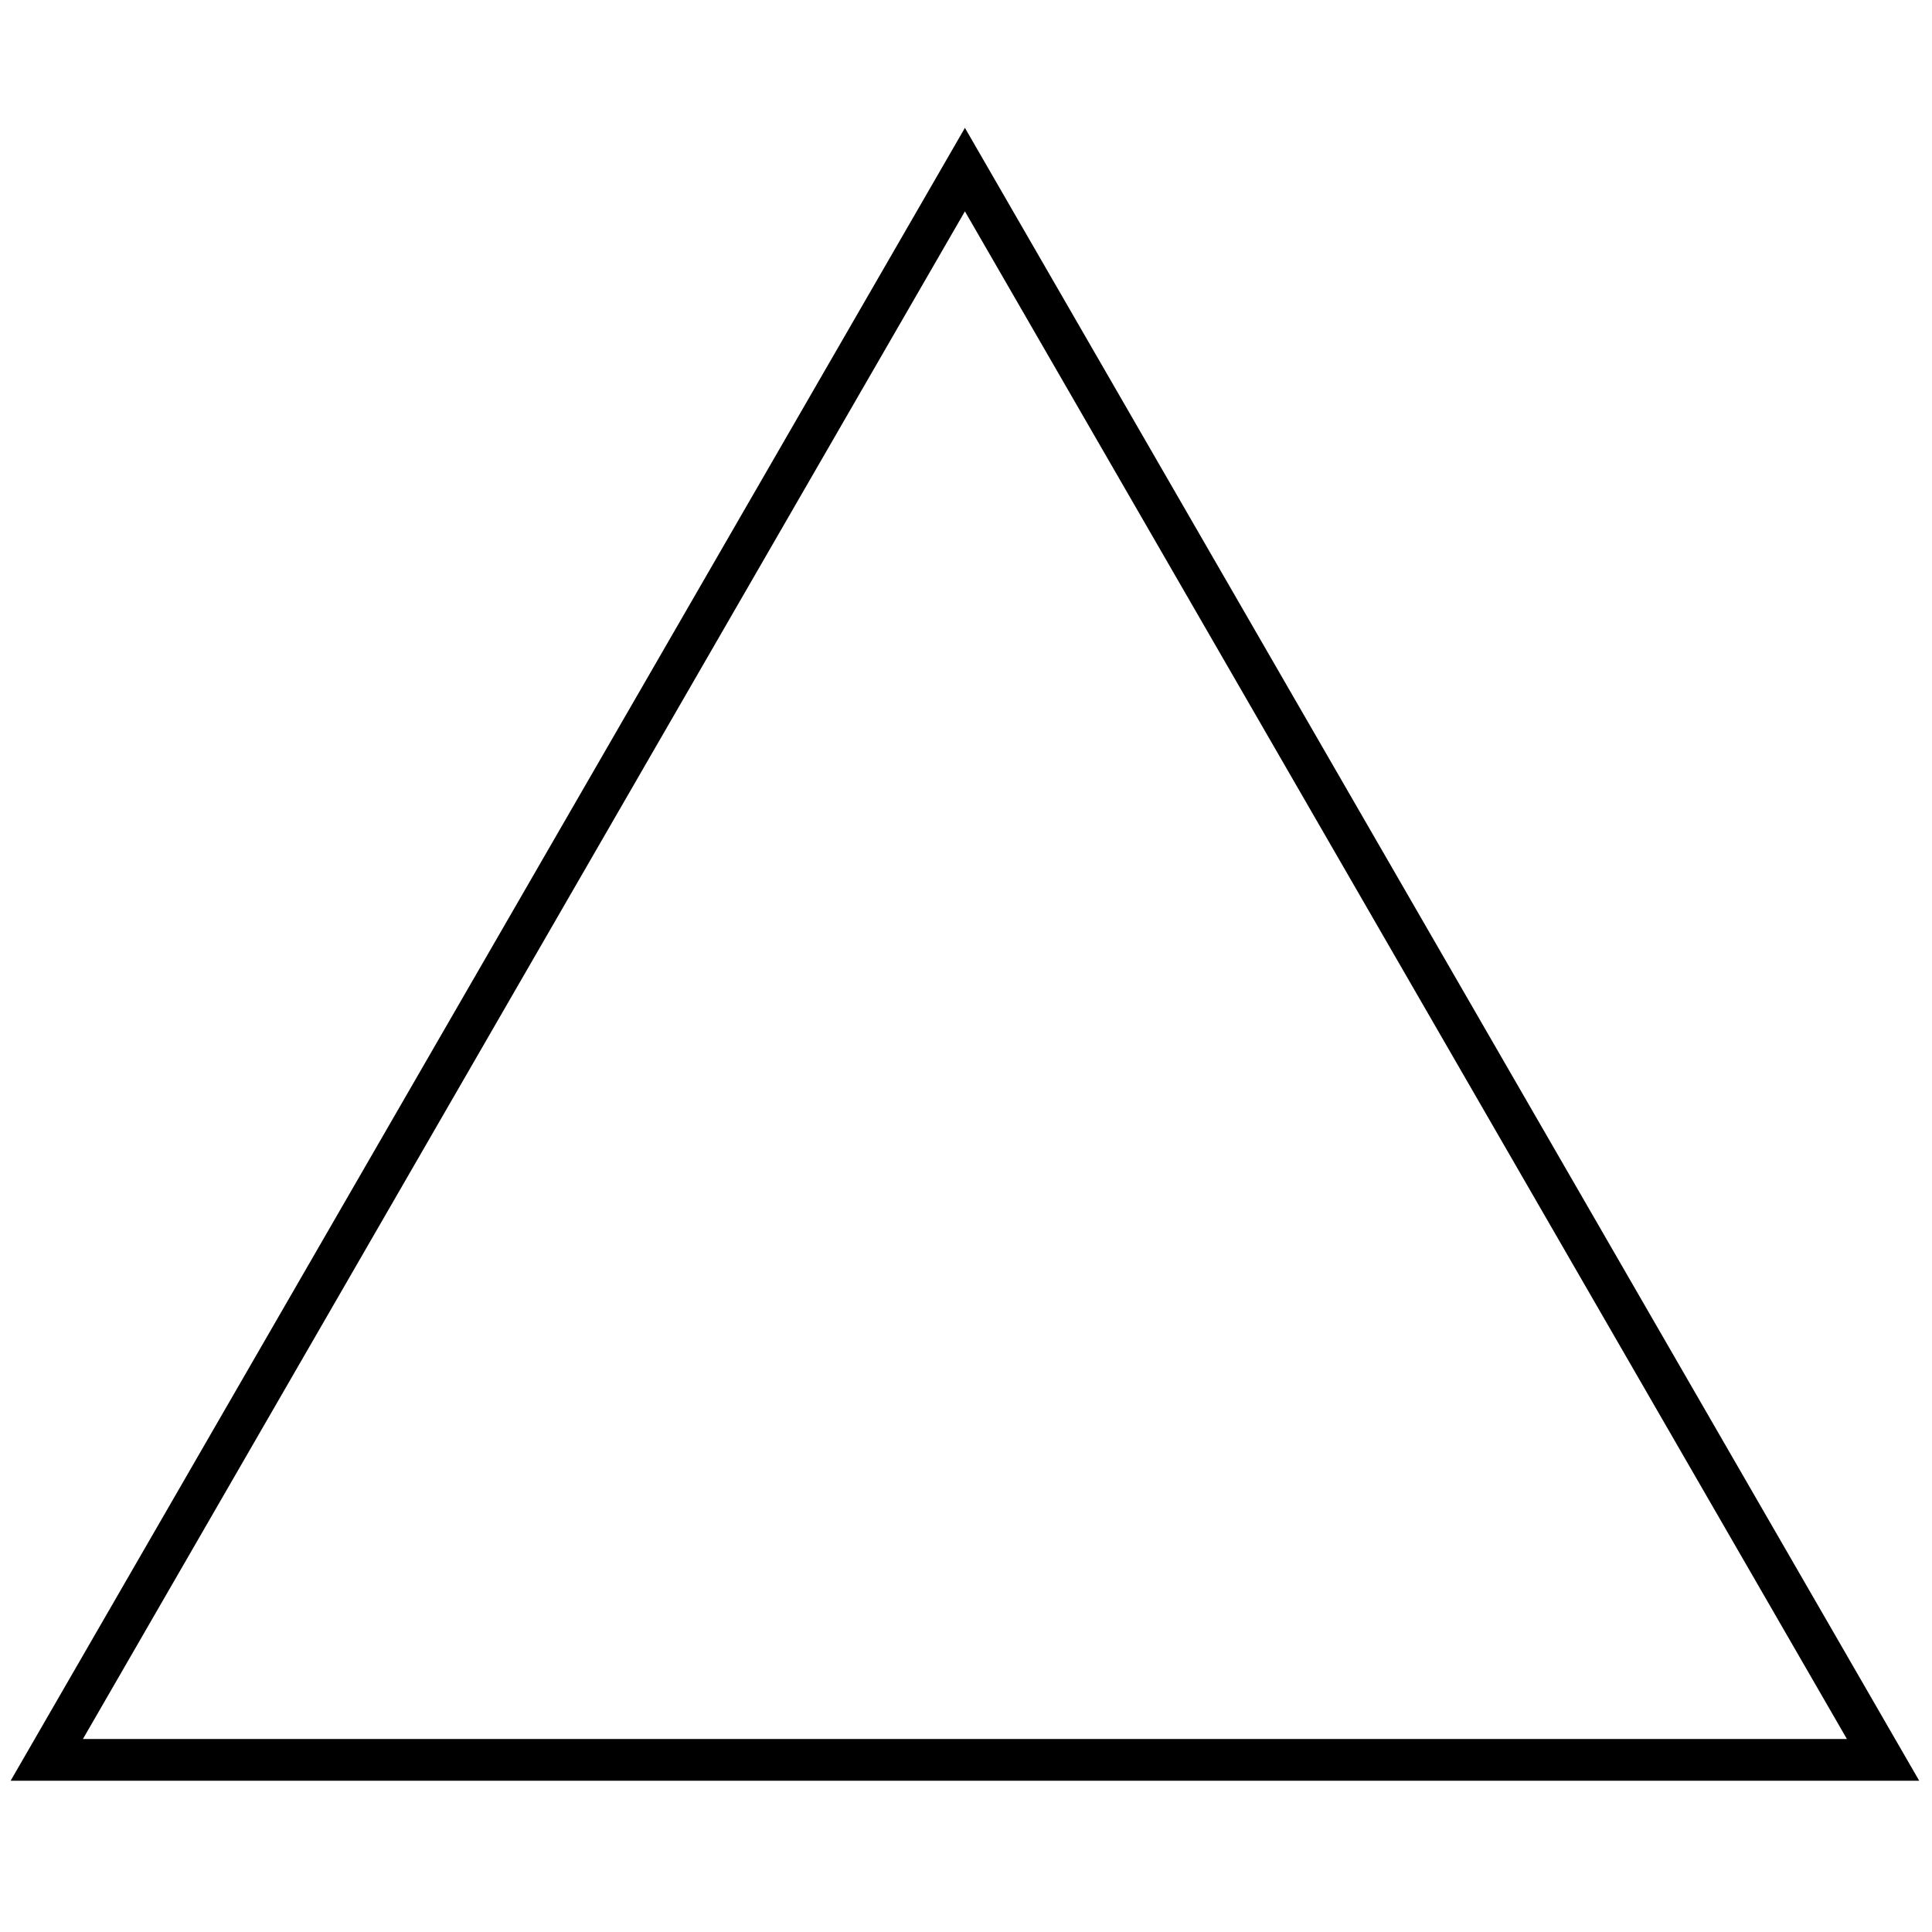
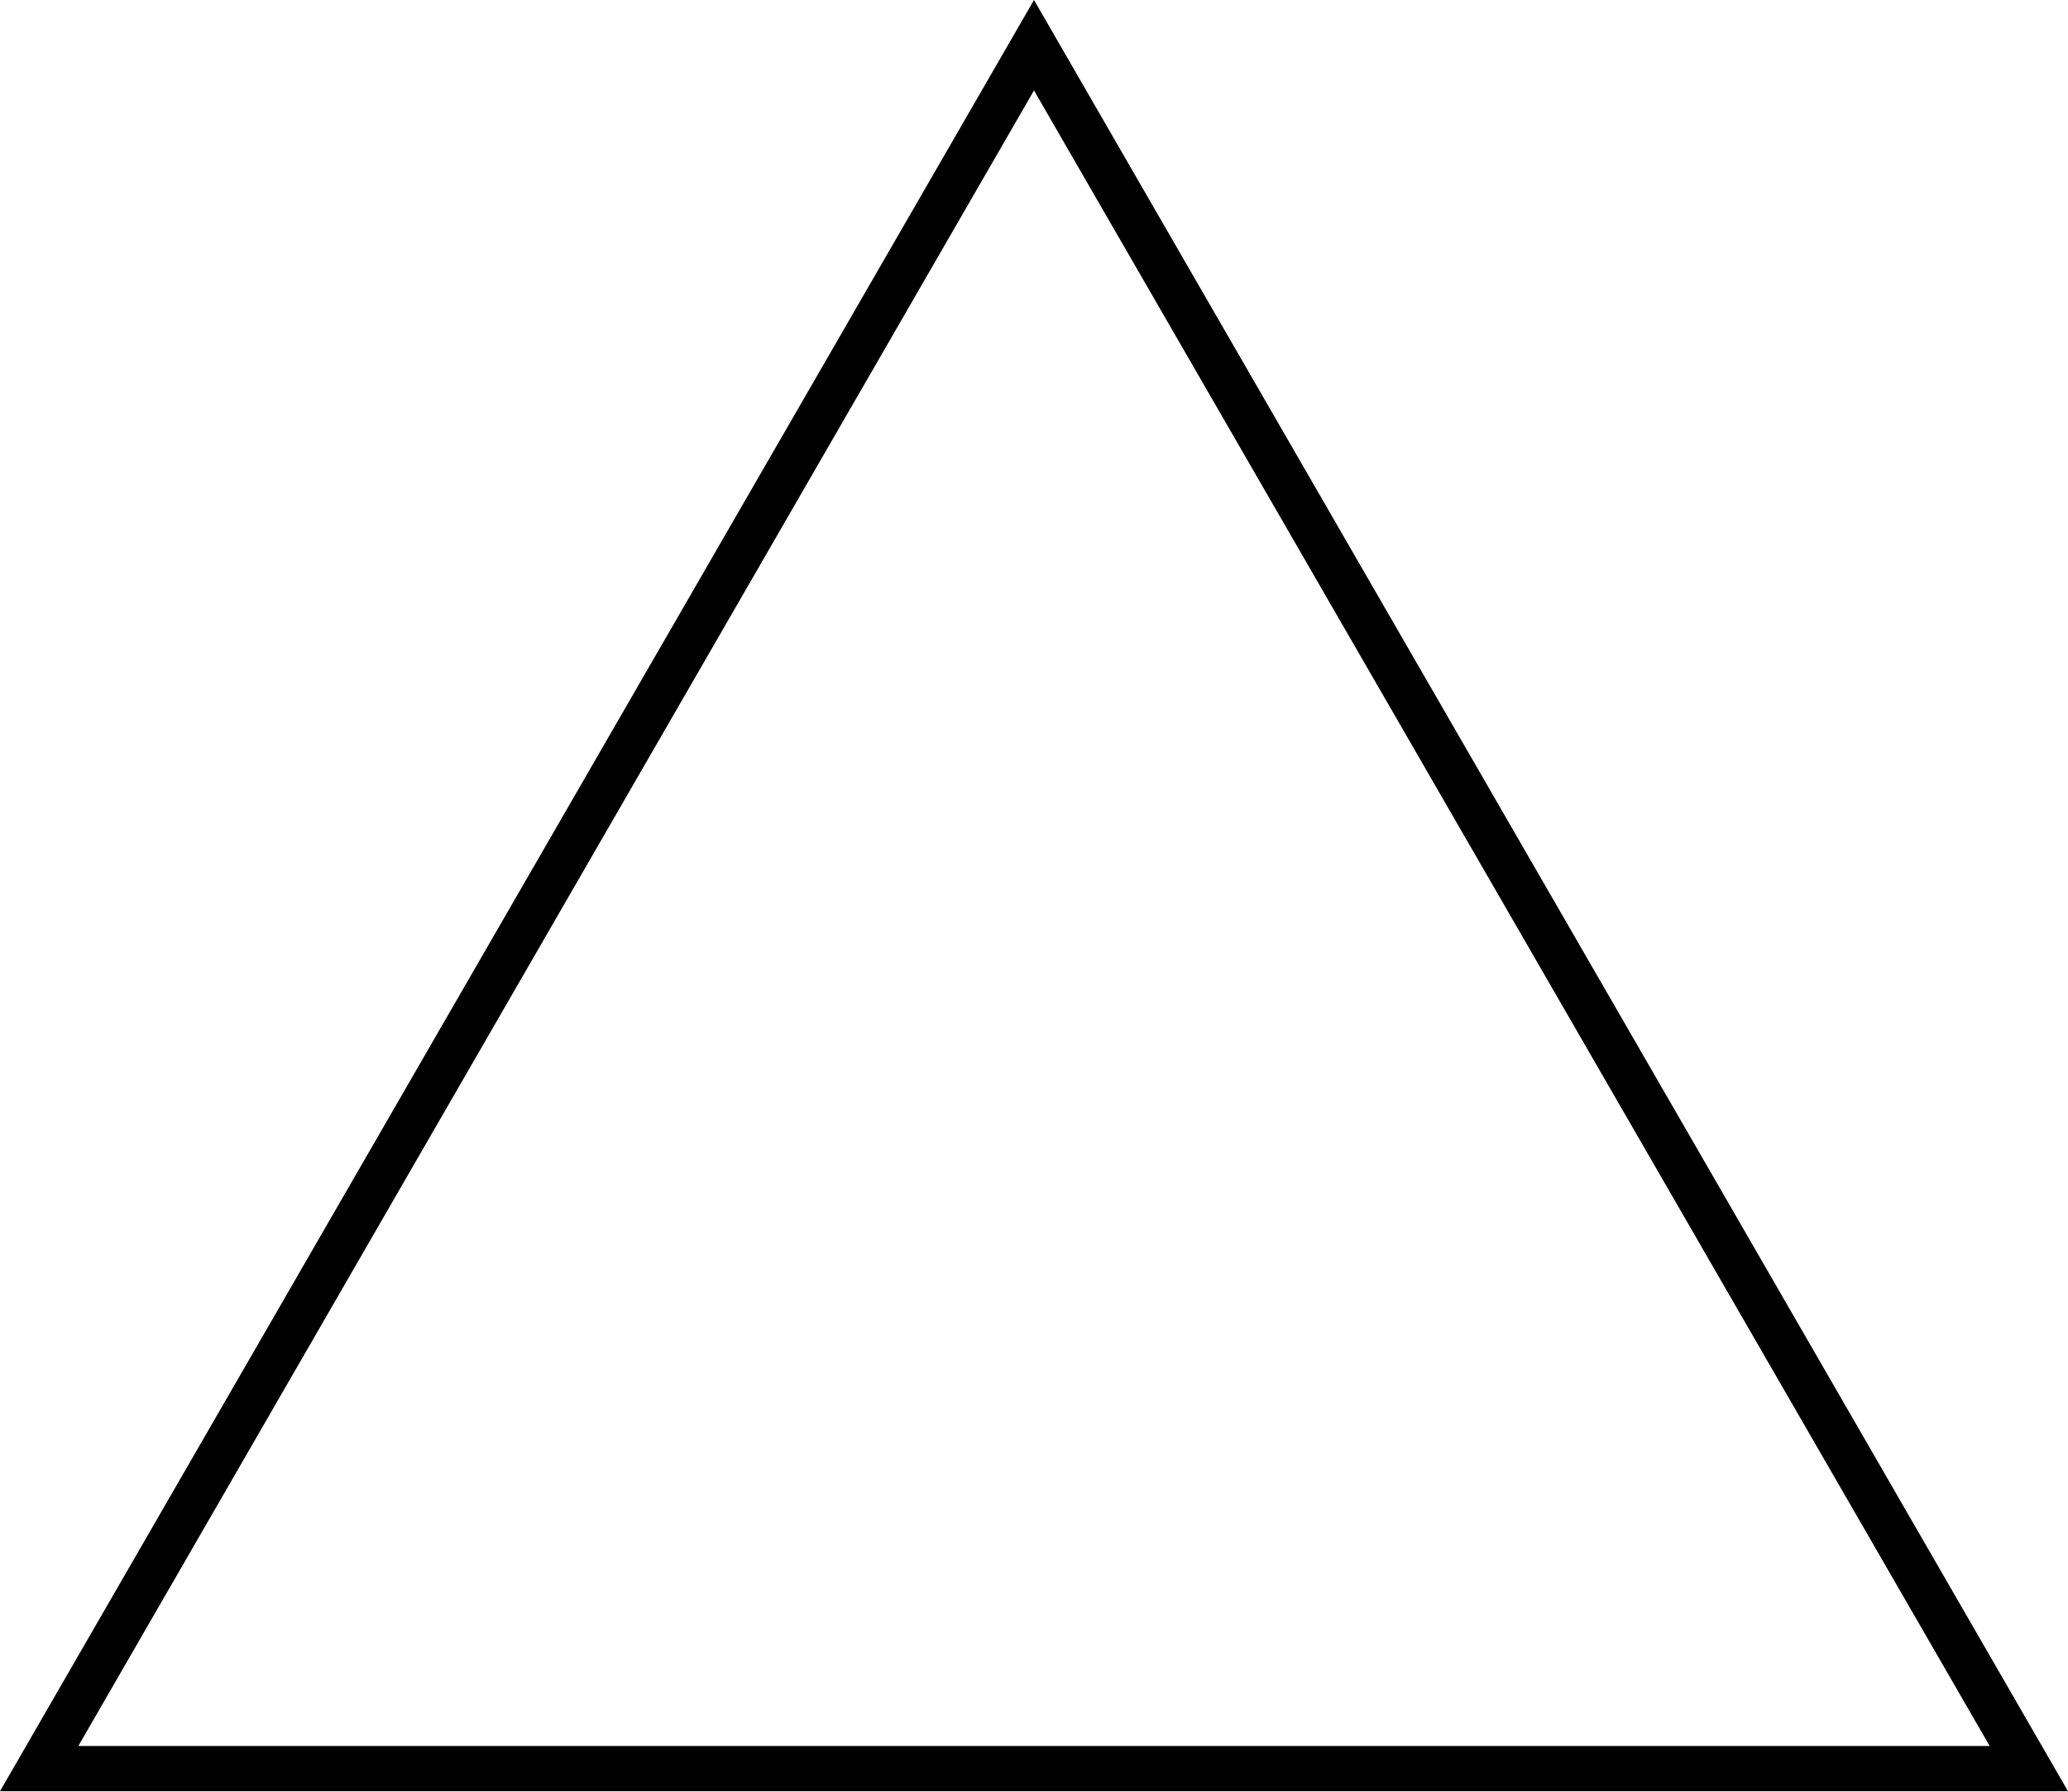
- <svg xmlns="http://www.w3.org/2000/svg" version="1.1" width="256" height="256" viewBox="0 0 256 256" xml:space="preserve">
-   <defs>
- </defs>
-   <g style="stroke: none; stroke-width: 0; stroke-dasharray: none; stroke-linecap: butt; stroke-linejoin: miter; stroke-miterlimit: 10; fill: none; fill-rule: nonzero; opacity: 1;" transform="translate(1.406593 1.406593) scale(2.81 2.81)">
+ <svg xmlns="http://www.w3.org/2000/svg" viewBox="1.407 16.943 252.9 219.017">
+   <g style="stroke: none; stroke-width: 0; stroke-dasharray: none; stroke-linecap: butt; stroke-linejoin: miter; stroke-miterlimit: 10; fill: none; fill-rule: nonzero; opacity: 1;" transform="matrix(2.81, 0, 0, 2.81, 1.406593, 1.406593)">
    <path d="M 90 83.471 H 0 L 45 5.529 L 90 83.471 z M 3.409 81.503 h 83.182 L 45 9.465 L 3.409 81.503 z" style="stroke: none; stroke-width: 1; stroke-dasharray: none; stroke-linecap: butt; stroke-linejoin: miter; stroke-miterlimit: 10; fill: rgb(0,0,0); fill-rule: nonzero; opacity: 1;" transform=" matrix(1 0 0 1 0 0) " stroke-linecap="round" />
  </g>
</svg>
